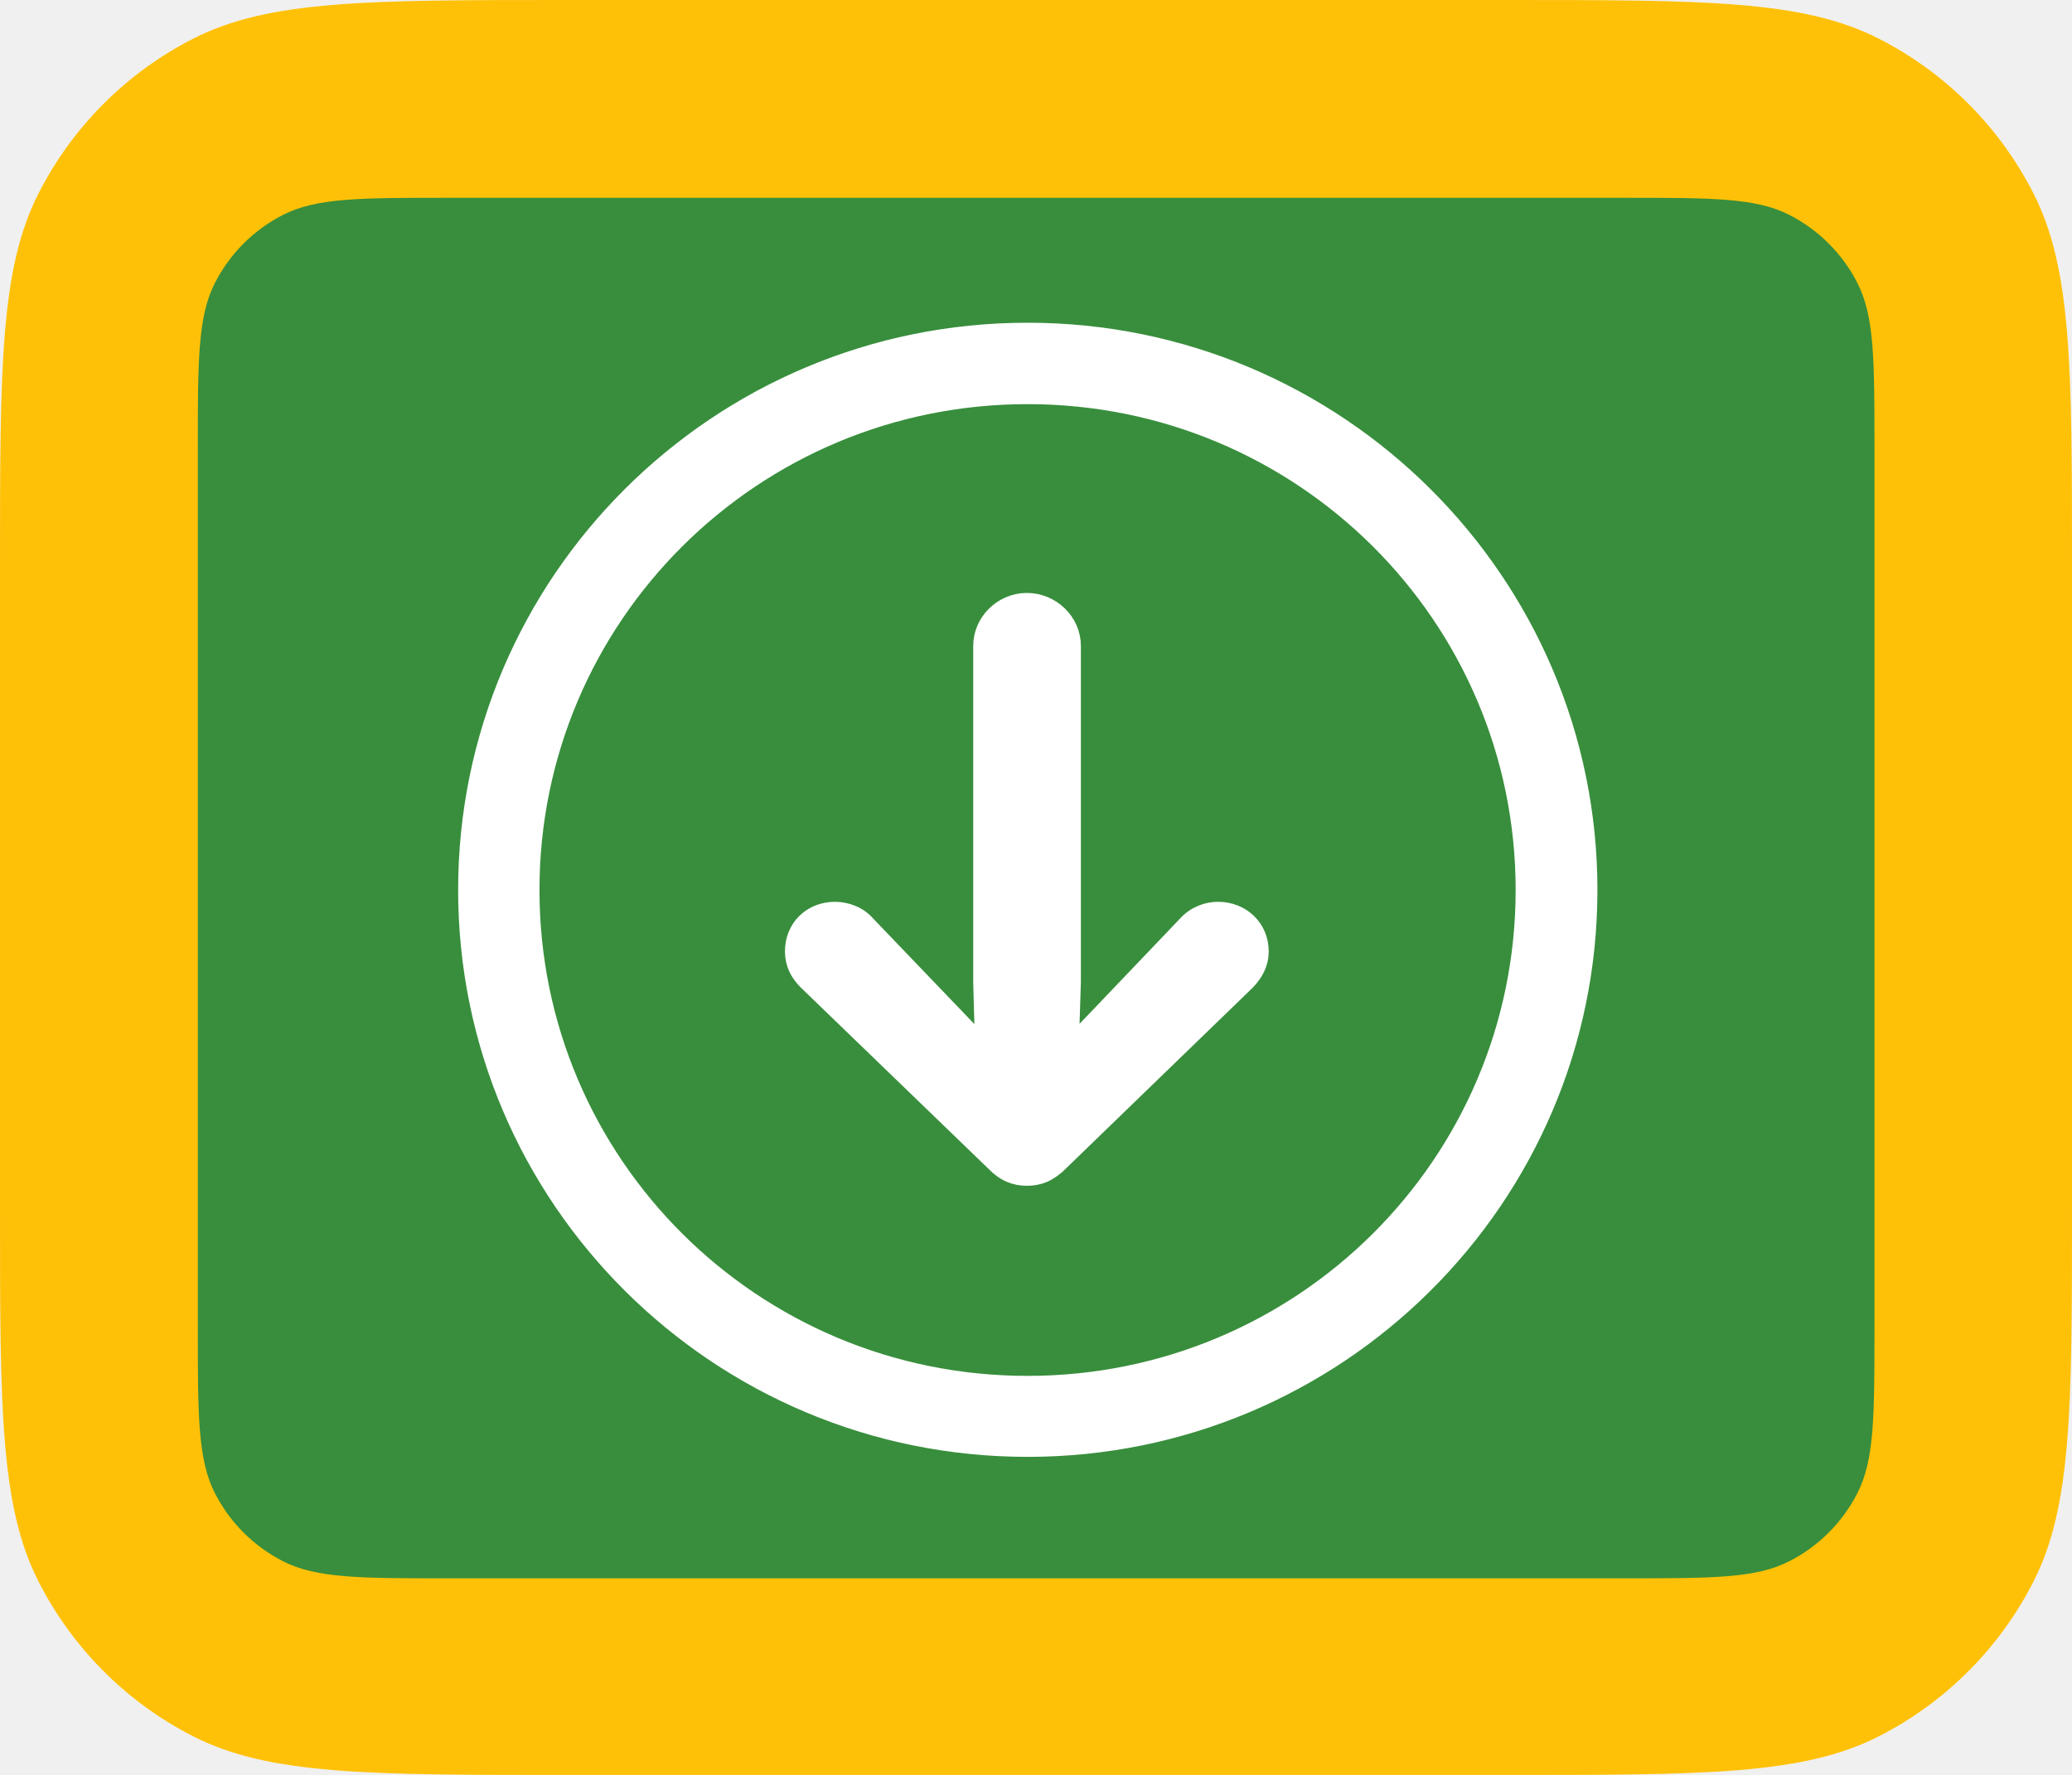
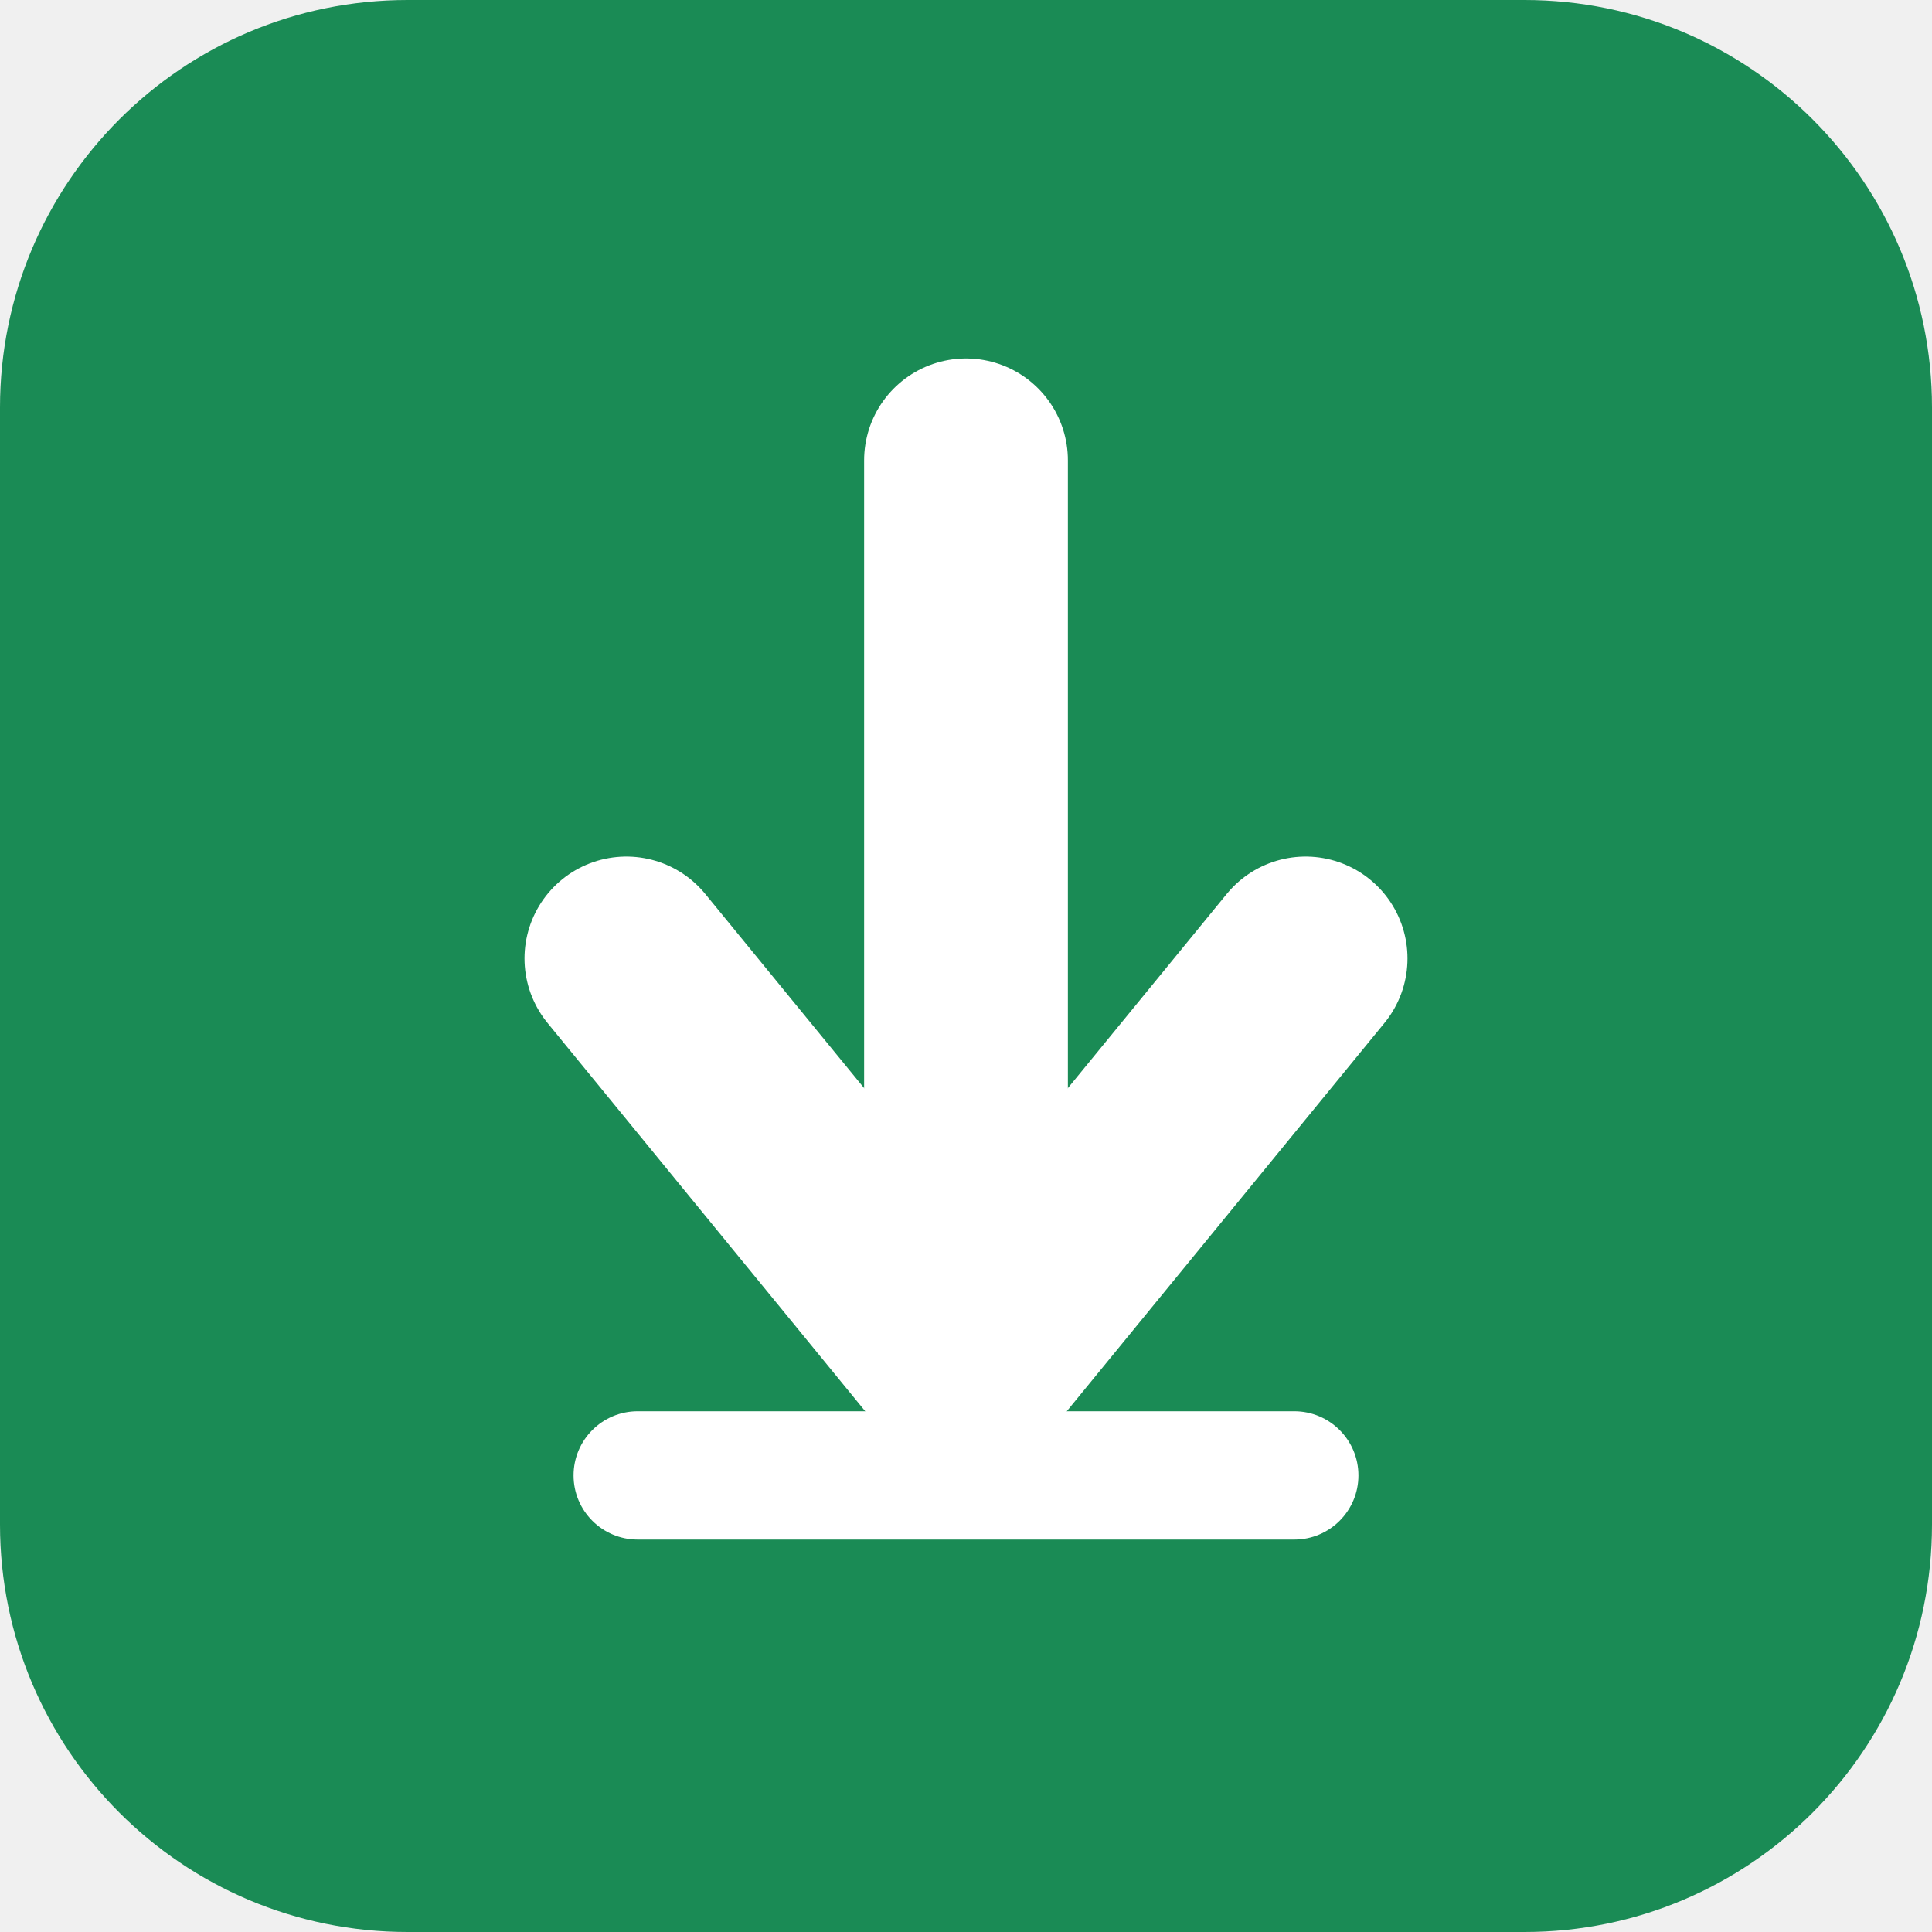
- <svg xmlns="http://www.w3.org/2000/svg" width="398" height="341" viewBox="0 0 398 341" fill="none">
-   <path d="M289.2 0H108.8C70.716 0 51.675 0 37.129 7.412C24.334 13.931 13.931 24.334 7.412 37.129C0 51.675 0 70.716 0 108.8V232.2C0 270.284 0 289.325 7.412 303.871C13.931 316.666 24.334 327.069 37.129 333.588C51.675 341 70.716 341 108.8 341H289.2C327.284 341 346.325 341 360.871 333.588C373.666 327.069 384.069 316.666 390.588 303.871C398 289.325 398 270.284 398 232.2V108.8C398 70.716 398 51.675 390.588 37.129C384.069 24.334 373.666 13.931 360.871 7.412C346.325 0 327.284 0 289.2 0Z" fill="#FFC107" />
-   <path d="M312.056 38H86C69.198 38 60.798 38 54.38 41.27C48.735 44.146 44.146 48.735 41.27 54.38C38 60.798 38 69.198 38 86V255.222C38 272.024 38 280.425 41.27 286.842C44.146 292.487 48.735 297.076 54.38 299.952C60.798 303.222 69.198 303.222 86 303.222H312.056C328.857 303.222 337.258 303.222 343.675 299.952C349.32 297.076 353.91 292.487 356.786 286.842C360.056 280.425 360.056 272.024 360.056 255.222V86C360.056 69.198 360.056 60.798 356.786 54.38C353.91 48.735 349.32 44.146 343.675 41.27C337.258 38 328.857 38 312.056 38Z" fill="#388E3C" />
-   <path d="M197.378 63.5C256.958 63.5 305.342 111.682 305.342 170.985C305.342 230.288 256.959 278.388 197.378 278.388C137.799 278.387 89.5 230.289 89.5 170.985C89.5 111.68 137.8 63.5 197.378 63.5ZM197.378 76.141C144.723 76.141 102.126 118.544 102.126 170.985C102.126 223.427 144.723 265.829 197.378 265.829C250.033 265.829 292.632 223.427 292.632 170.985C292.632 118.544 250.033 76.141 197.378 76.141Z" fill="white" stroke="white" stroke-width="3" />
-   <path d="M197.238 115.411C202.055 115.411 206.122 119.303 206.122 124.098V188.644L206.121 188.667L205.743 200.551L209.999 196.108L227.784 177.472C229.434 175.645 231.768 174.751 233.987 174.75C238.535 174.75 242.199 178.126 242.199 182.77C242.199 185.204 241.109 187.059 239.607 188.648L239.585 188.671L239.561 188.695L203.651 223.463L203.65 223.462C202.636 224.47 201.63 225.197 200.55 225.664C199.455 226.136 198.365 226.309 197.238 226.309C194.989 226.309 192.936 225.56 190.911 223.464L154.918 188.696L154.909 188.688L154.901 188.68C153.256 187.041 152.278 185.172 152.278 182.77C152.278 178.163 155.737 174.751 160.406 174.75C162.585 174.75 165.025 175.62 166.621 177.484L184.477 196.107L184.478 196.108L188.77 200.59L188.439 188.662V124.098C188.439 119.314 192.495 115.411 197.238 115.411Z" fill="white" stroke="white" stroke-width="3" />
+ <svg xmlns="http://www.w3.org/2000/svg" width="512" height="512" viewBox="0 0 512 512" role="img" aria-label="Classroom Quick Downloader">
+   <rect width="512" height="512" rx="108" fill="#1A8B55" />
+   <path d="M256 122v178" stroke="#FFFFFF" stroke-width="54" stroke-linecap="round" />
+   <path d="M166 254l90 110 90-110" fill="none" stroke="#FFFFFF" stroke-width="54" stroke-linecap="round" stroke-linejoin="round" />
+   <rect x="152" y="374" width="208" height="34" rx="17" fill="#FFFFFF" />
</svg>
